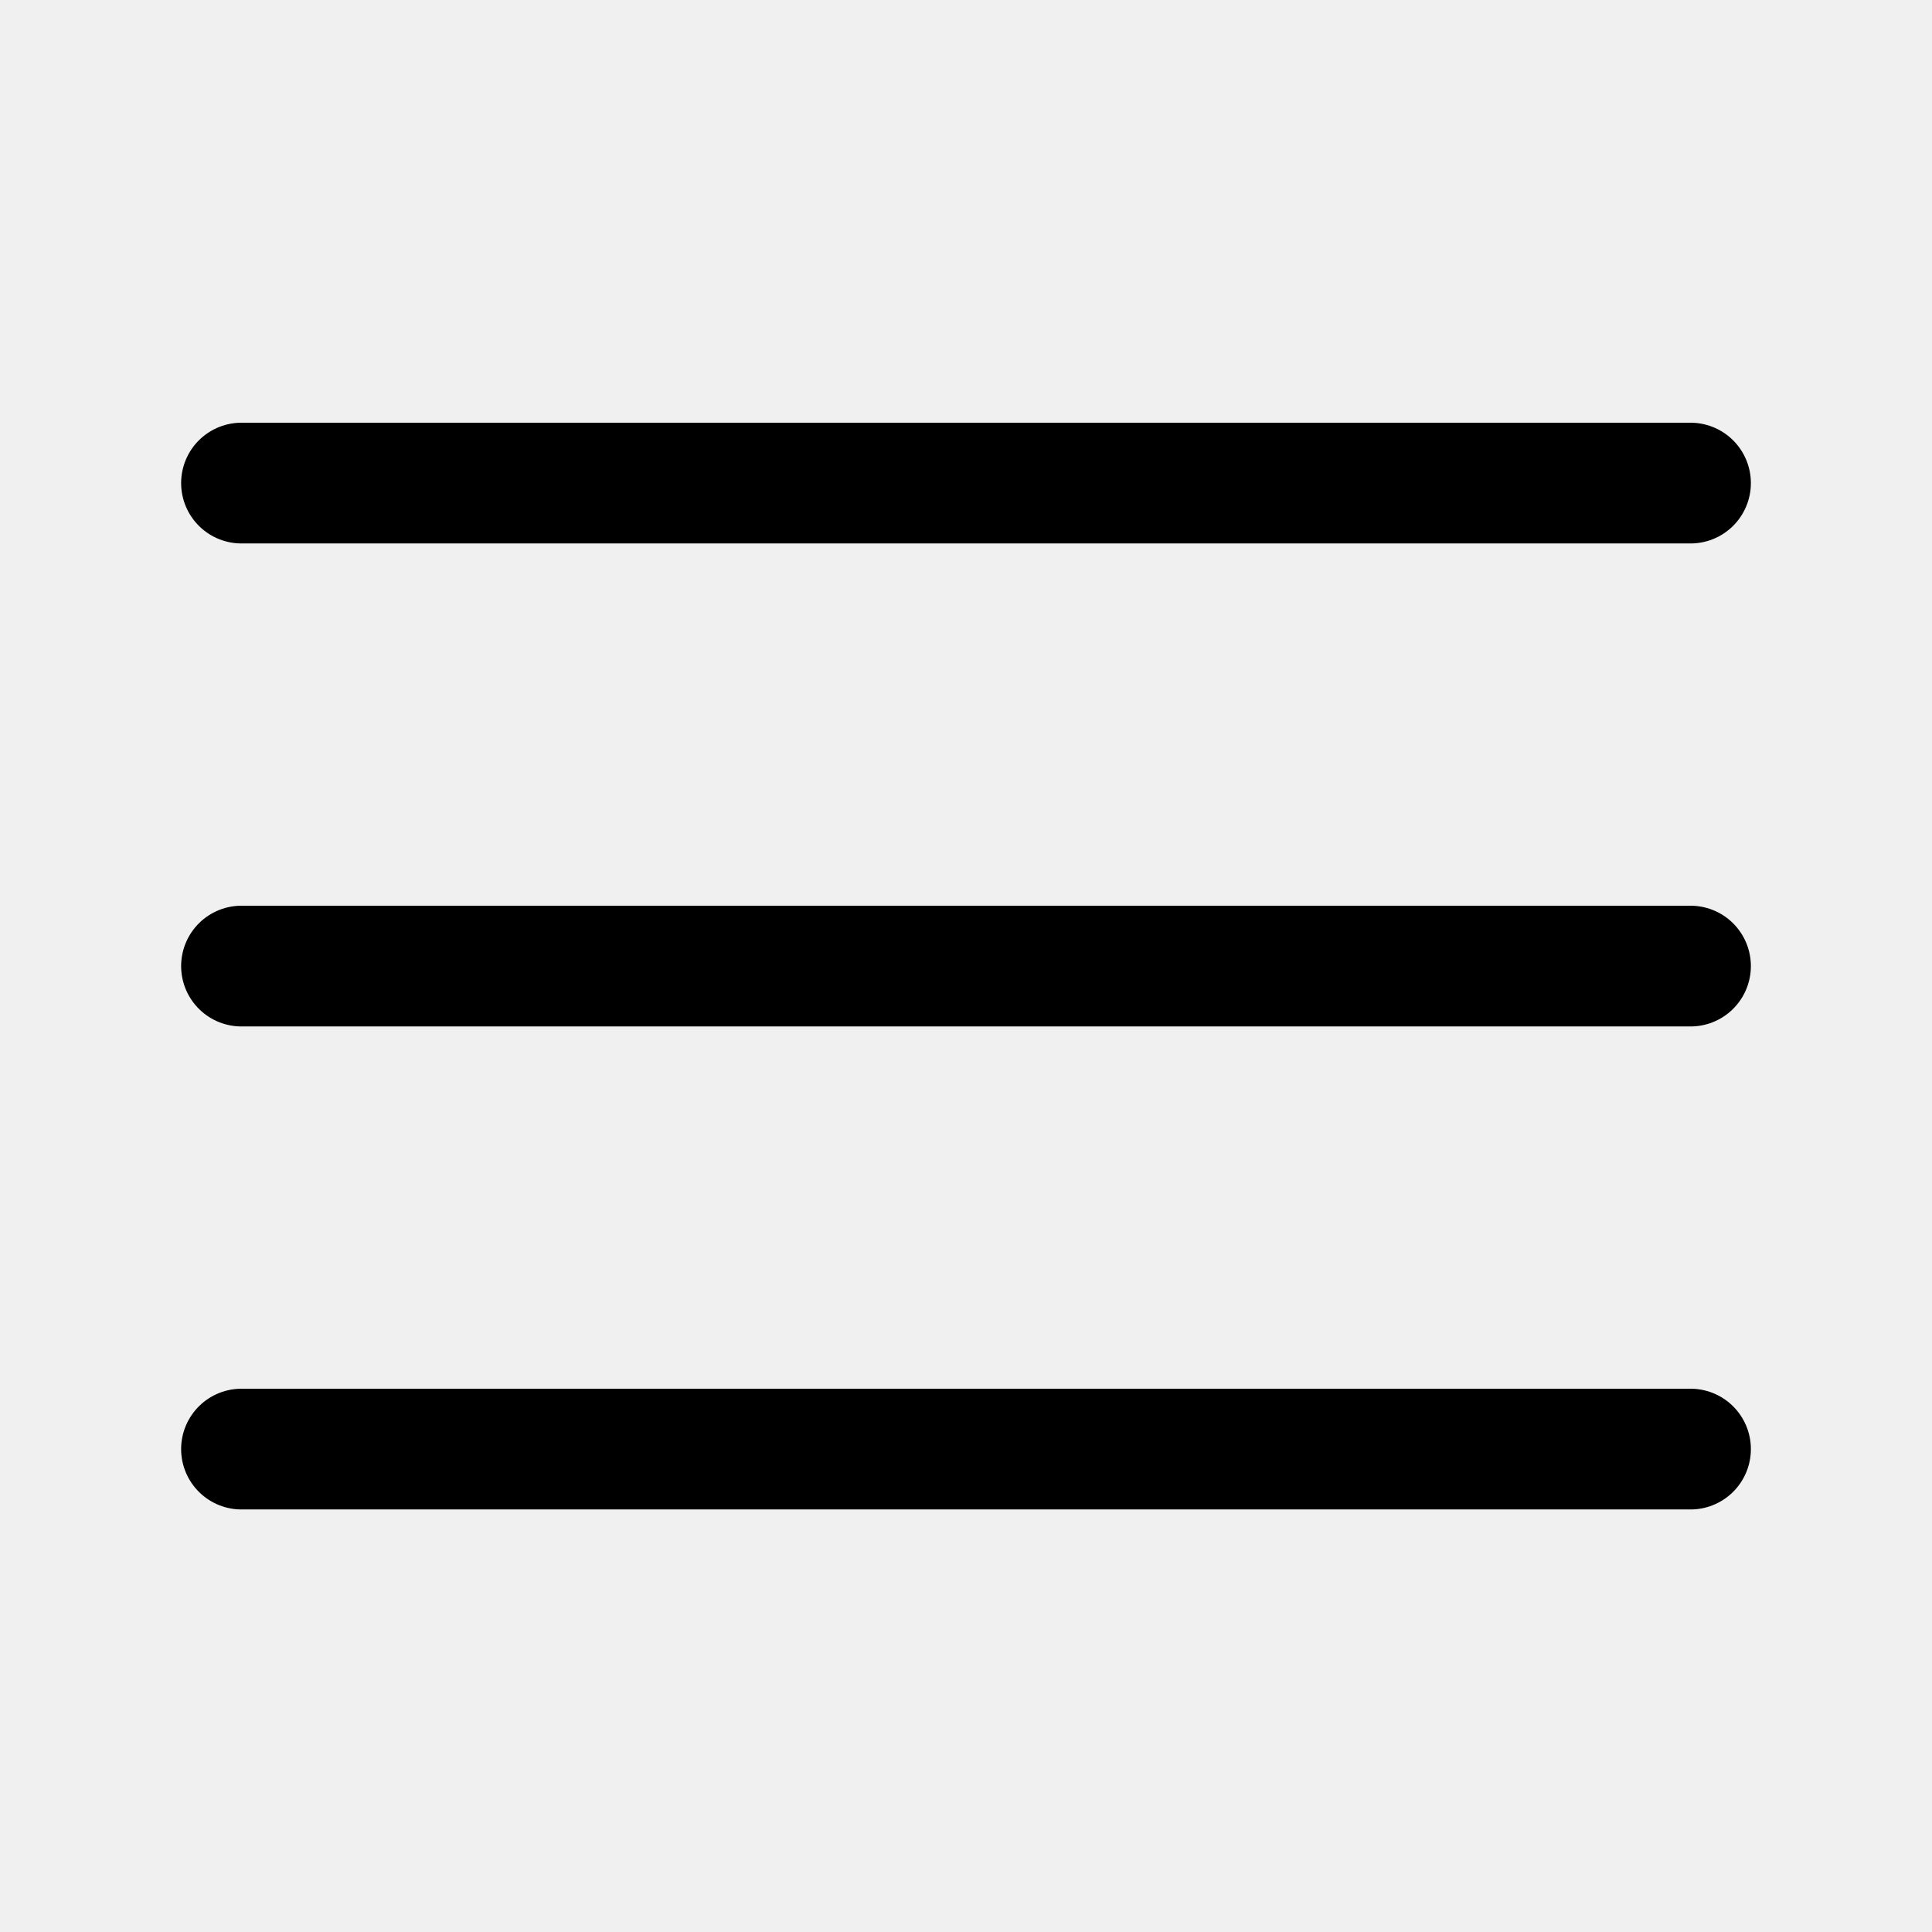
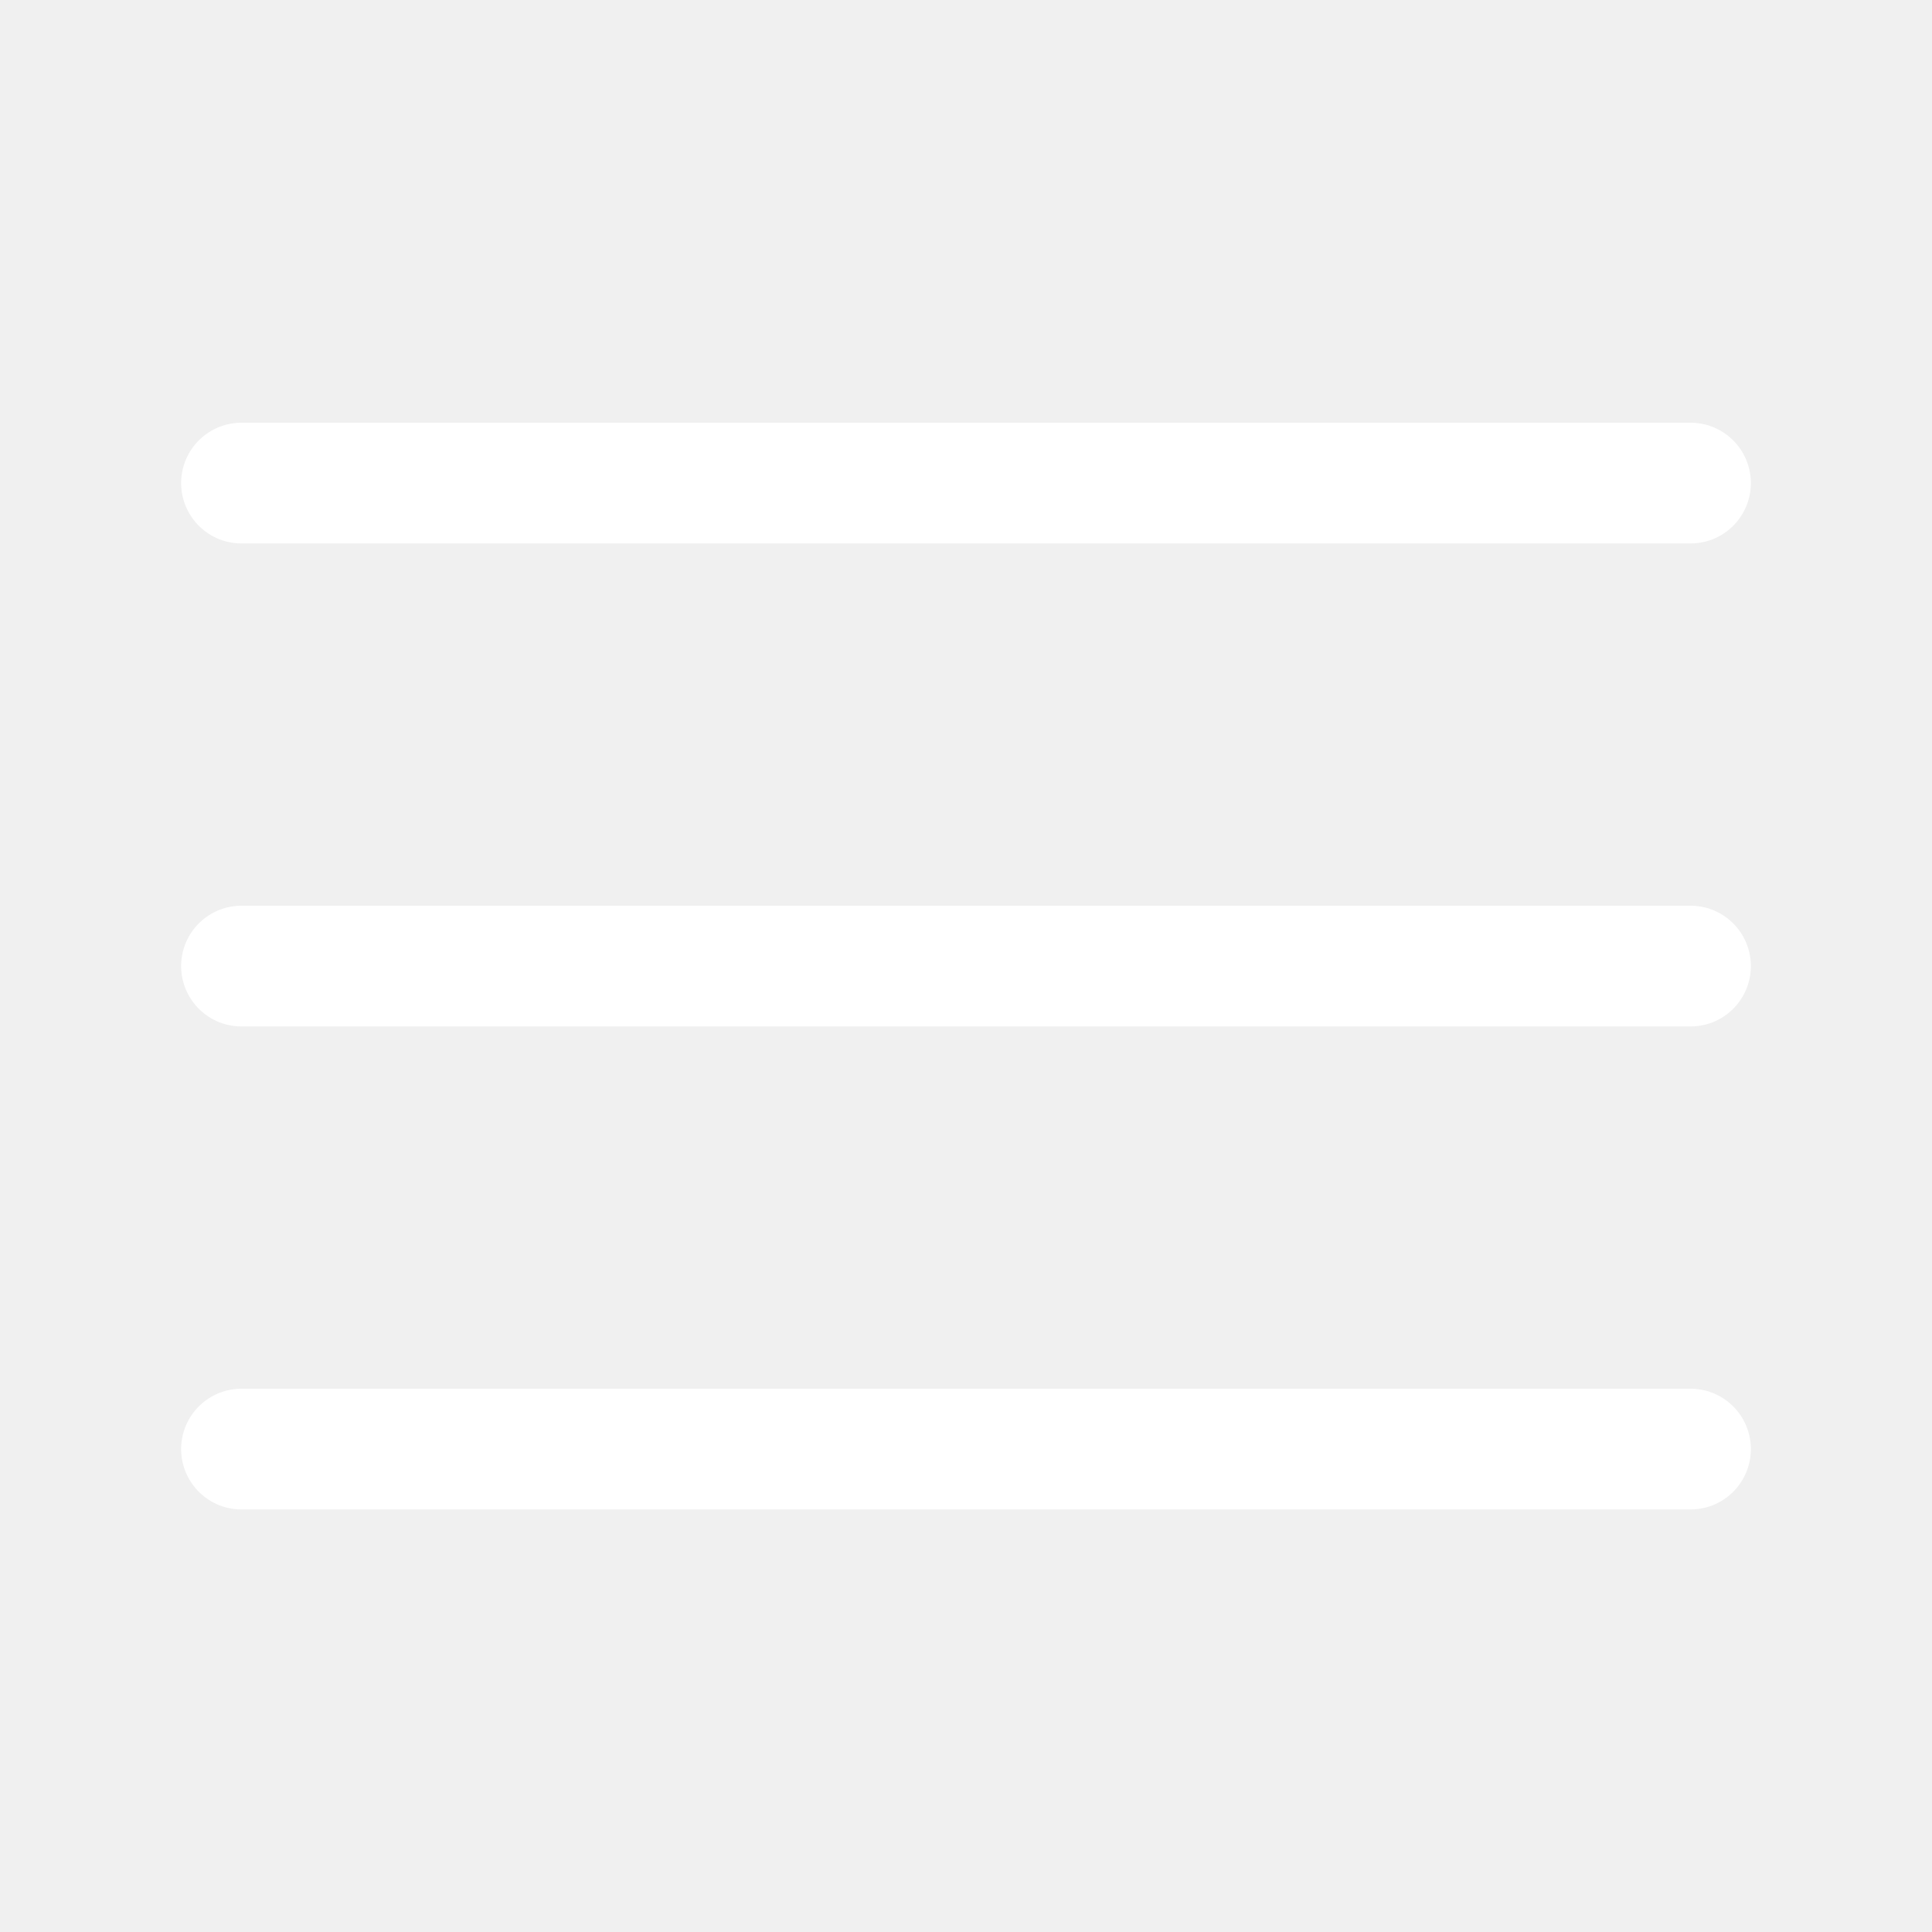
<svg xmlns="http://www.w3.org/2000/svg" width="undefined" height="undefined" viewBox="0 0 24 24">
-   <path fill="none" stroke="currentColor" stroke-linecap="round" stroke-linejoin="round" stroke-width="1.5" d="M3 6.001h18m-18 6h18m-18 6h18" />
+   <path fill="none" stroke="#fff" stroke-linecap="round" stroke-linejoin="round" stroke-width="1.5" d="M3 6.001h18m-18 6h18m-18 6h18" />
</svg>
